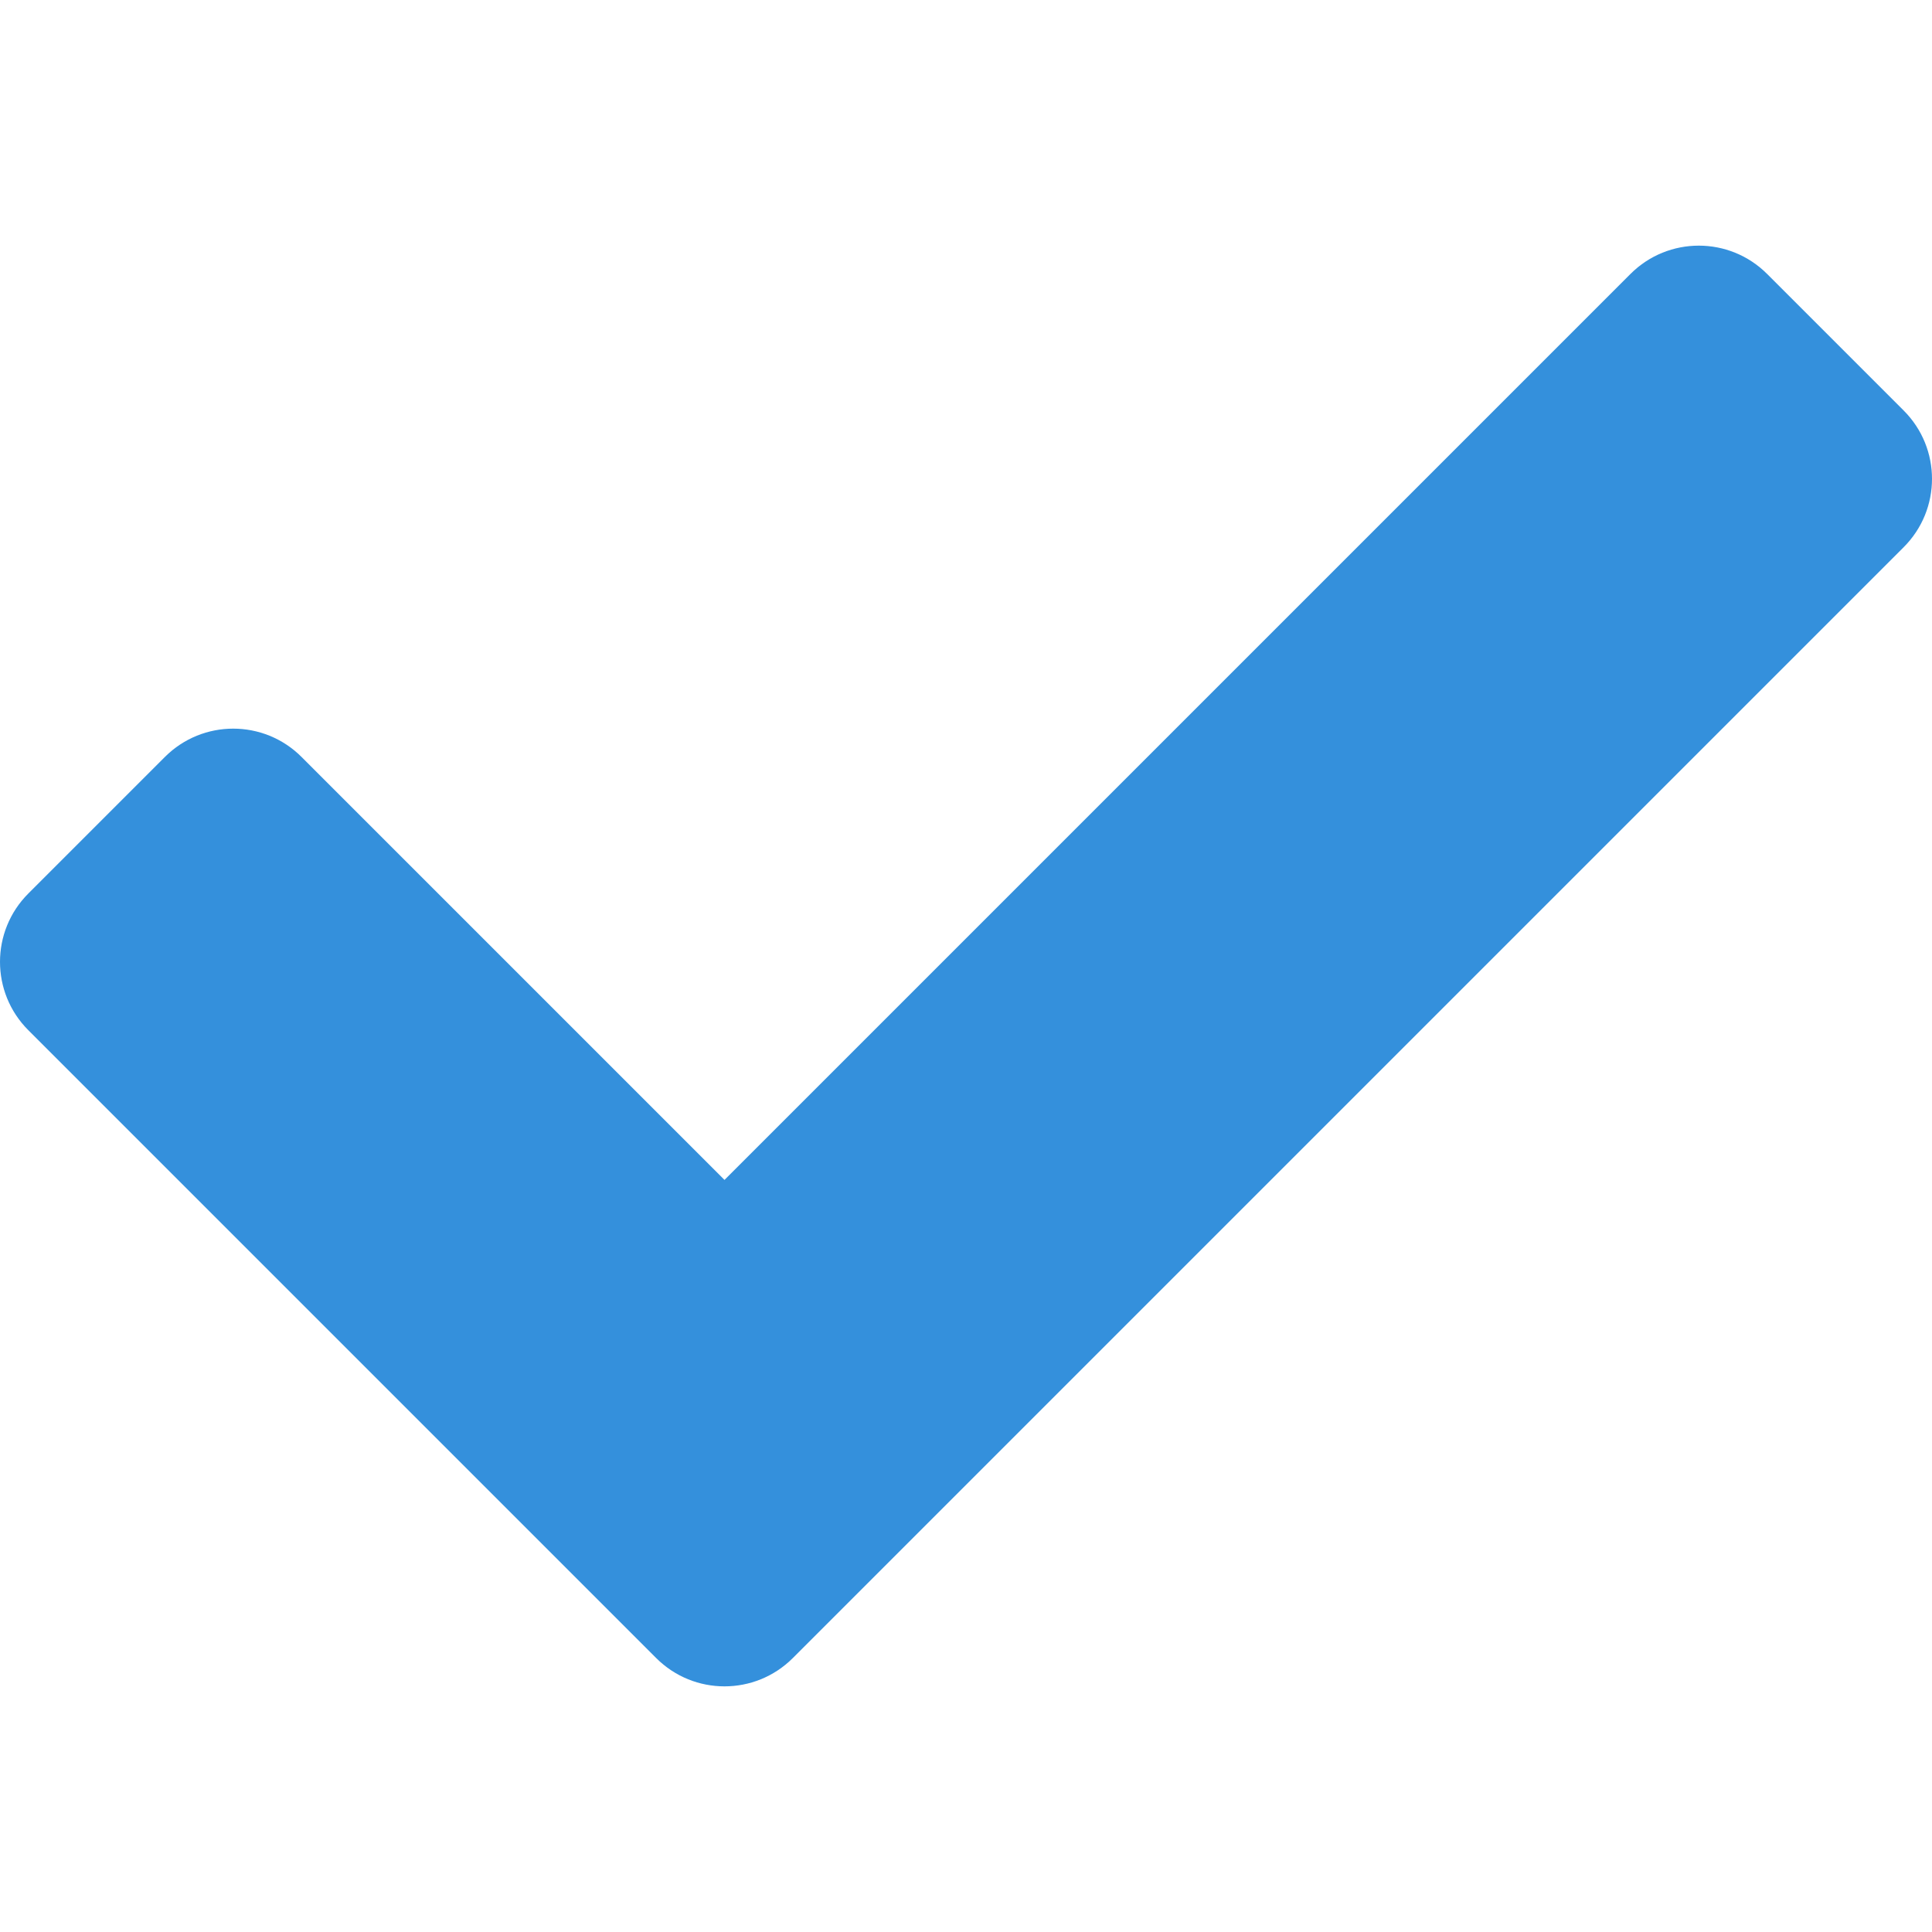
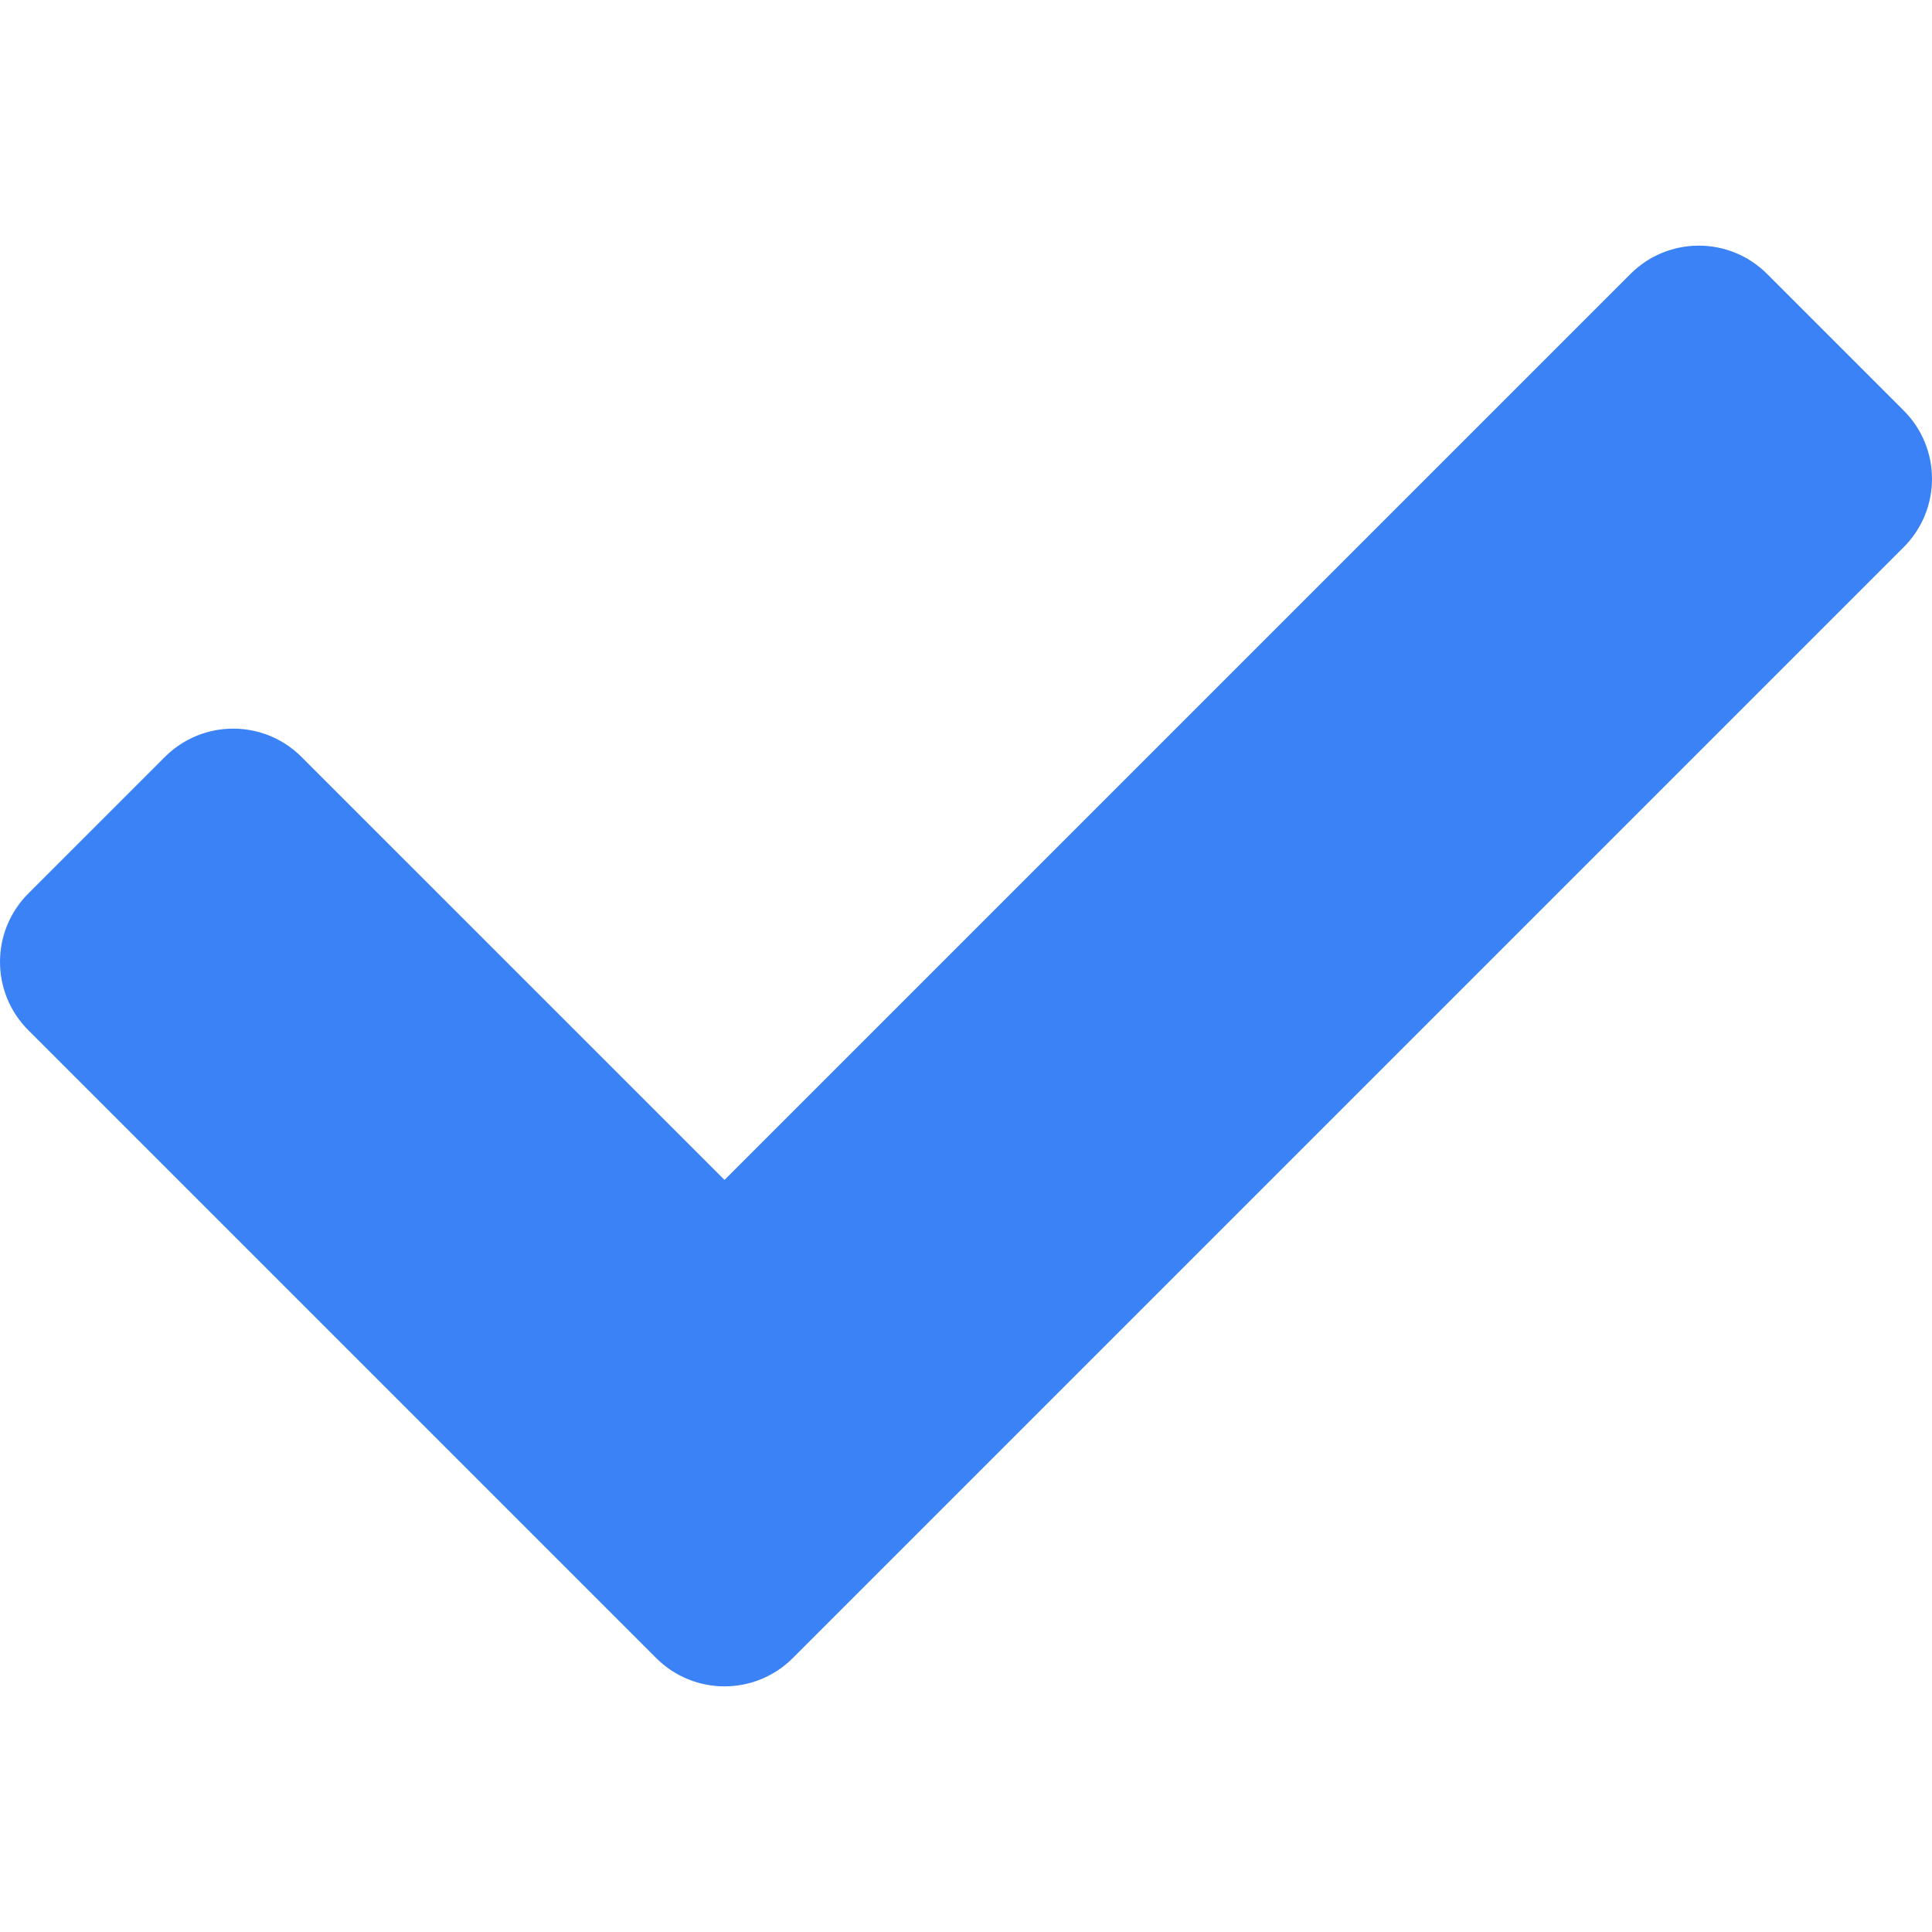
<svg xmlns="http://www.w3.org/2000/svg" aria-hidden="true" data-prefix="fas" data-icon="check" role="img" viewBox="0 0 512 512">
-   <path fill="#3490dc" d="M173.898 439.404l-166.4-166.4c-9.997-9.997-9.997-26.206 0-36.204l36.203-36.204c9.997-9.998 26.207-9.998 36.204 0L192 312.69 432.095 72.596c9.997-9.997 26.207-9.997 36.204 0l36.203 36.204c9.997 9.997 9.997 26.206 0 36.204l-294.4 294.401c-9.998 9.997-26.207 9.997-36.204-.001z" />
+   <path fill="#3b82f6" d="M173.898 439.404l-166.4-166.4c-9.997-9.997-9.997-26.206 0-36.204l36.203-36.204c9.997-9.998 26.207-9.998 36.204 0L192 312.69 432.095 72.596c9.997-9.997 26.207-9.997 36.204 0l36.203 36.204c9.997 9.997 9.997 26.206 0 36.204l-294.4 294.401c-9.998 9.997-26.207 9.997-36.204-.001z" />
</svg>
